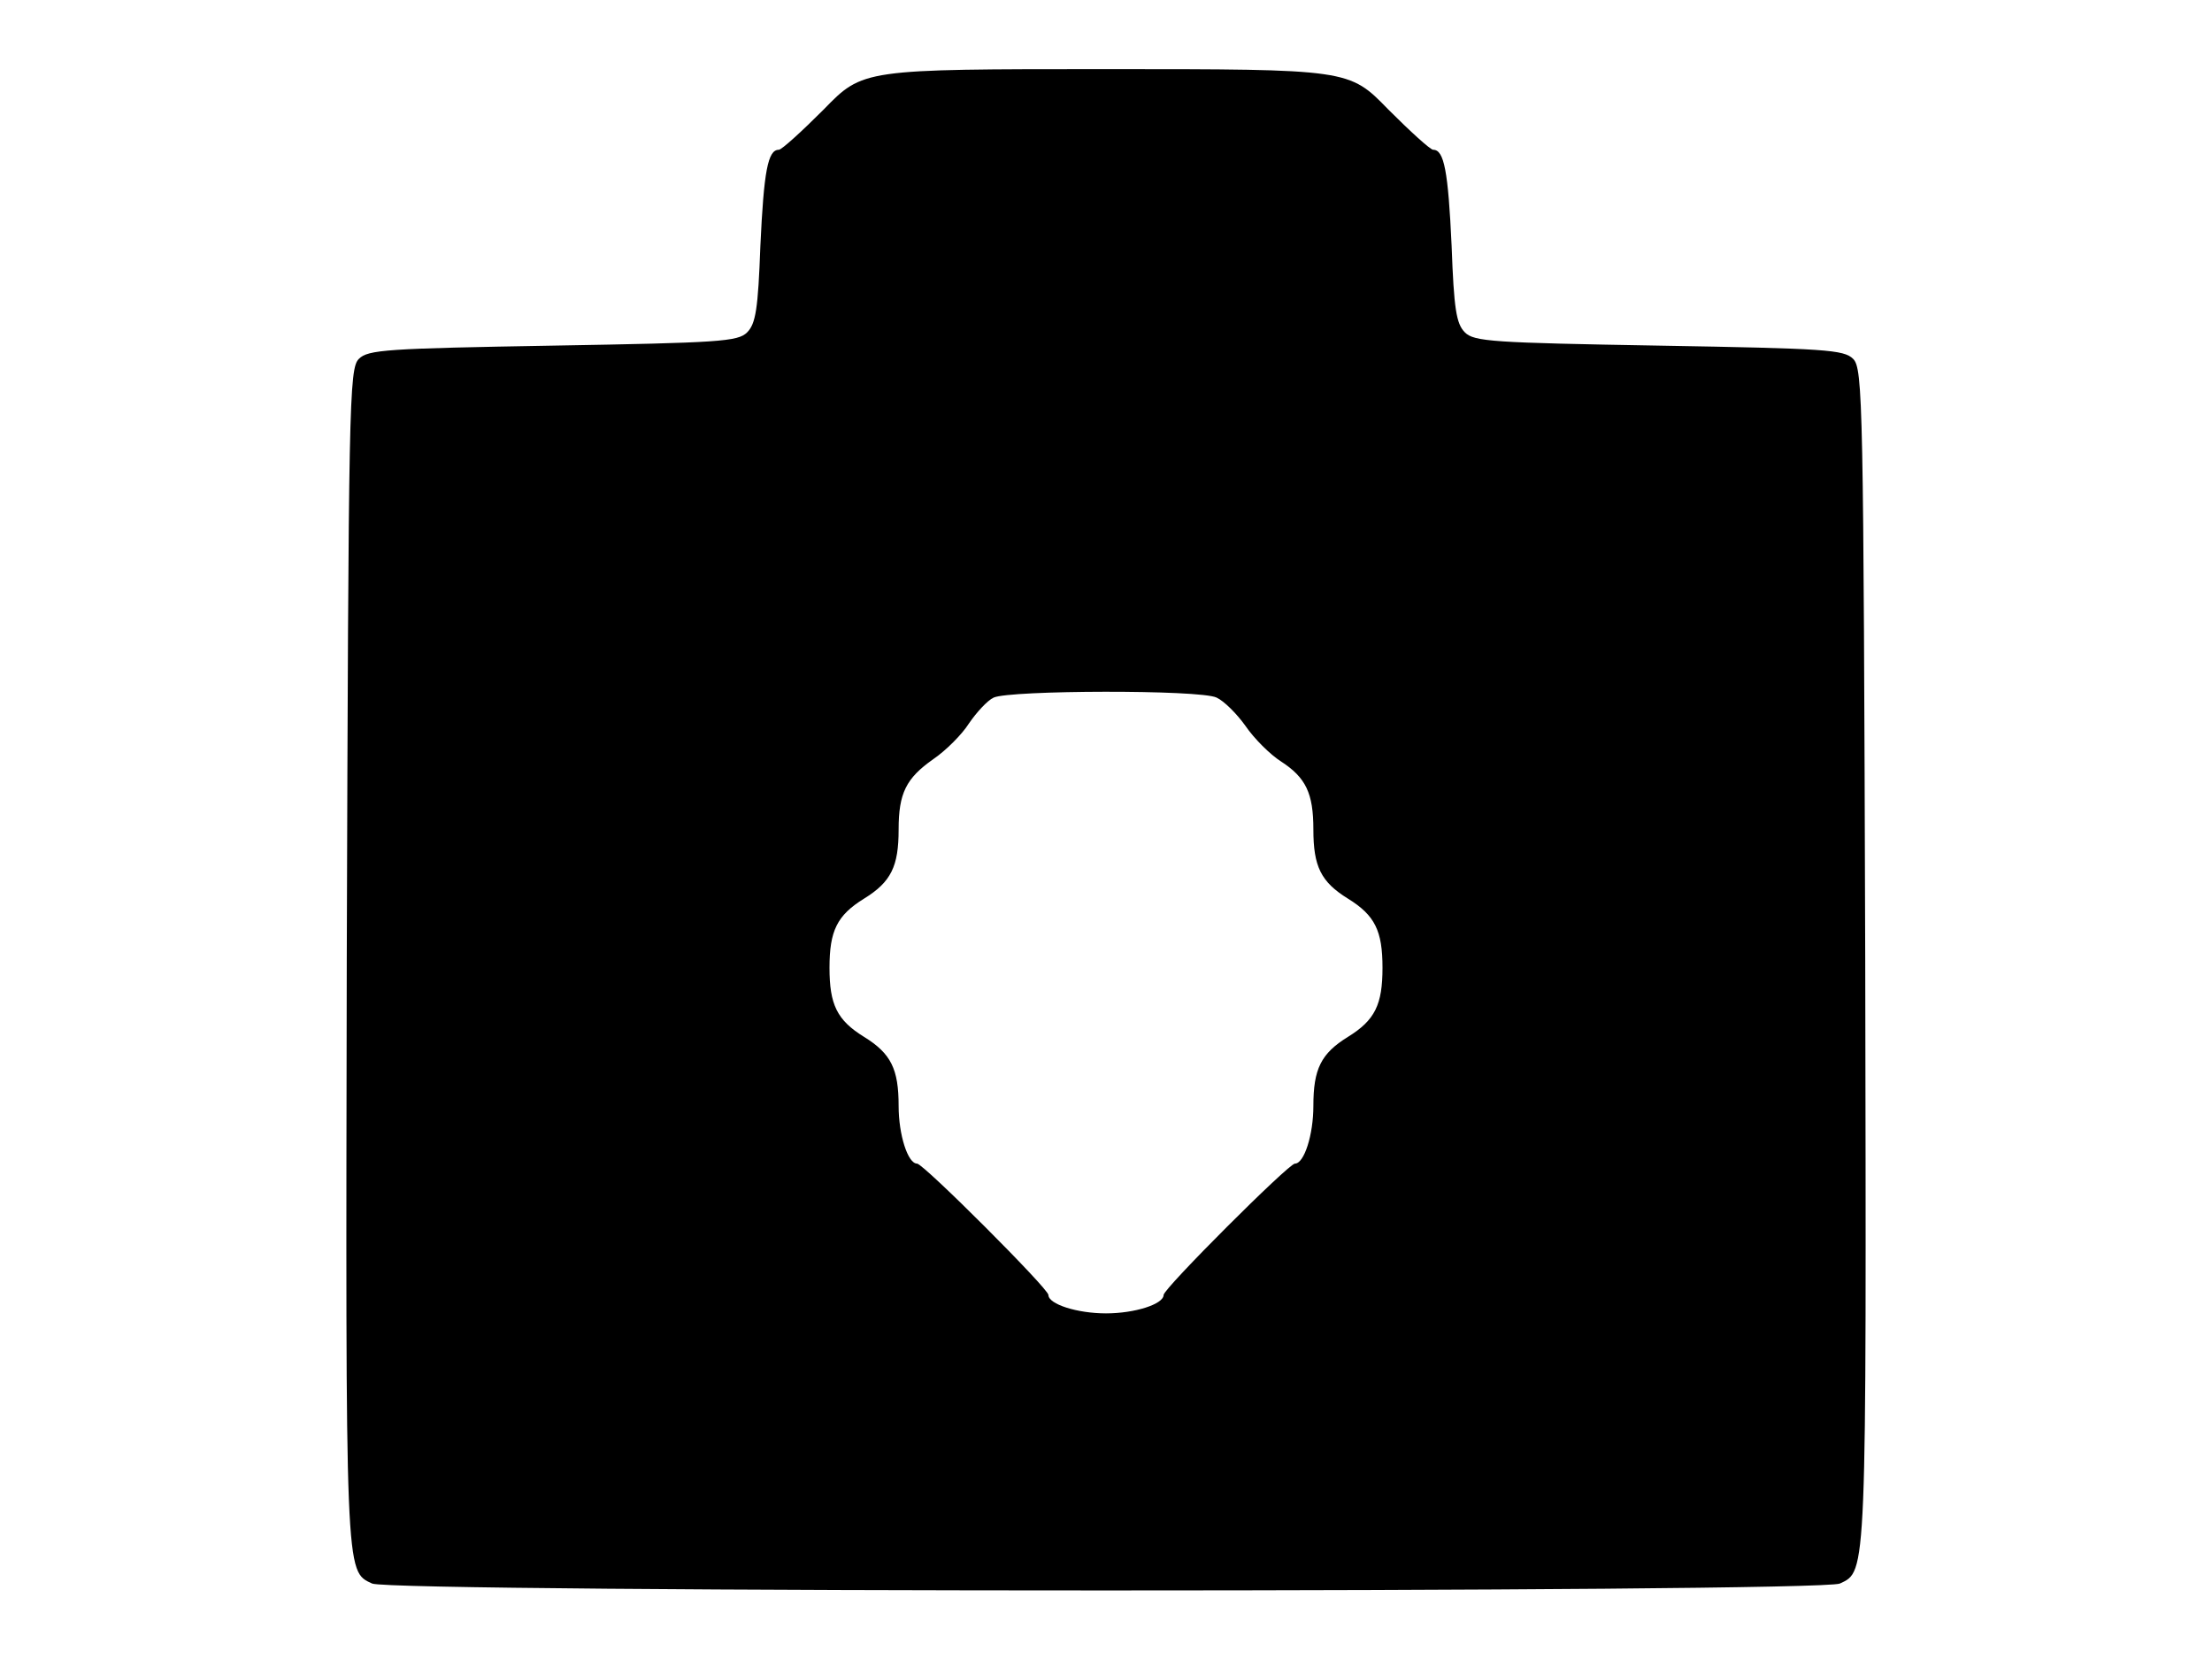
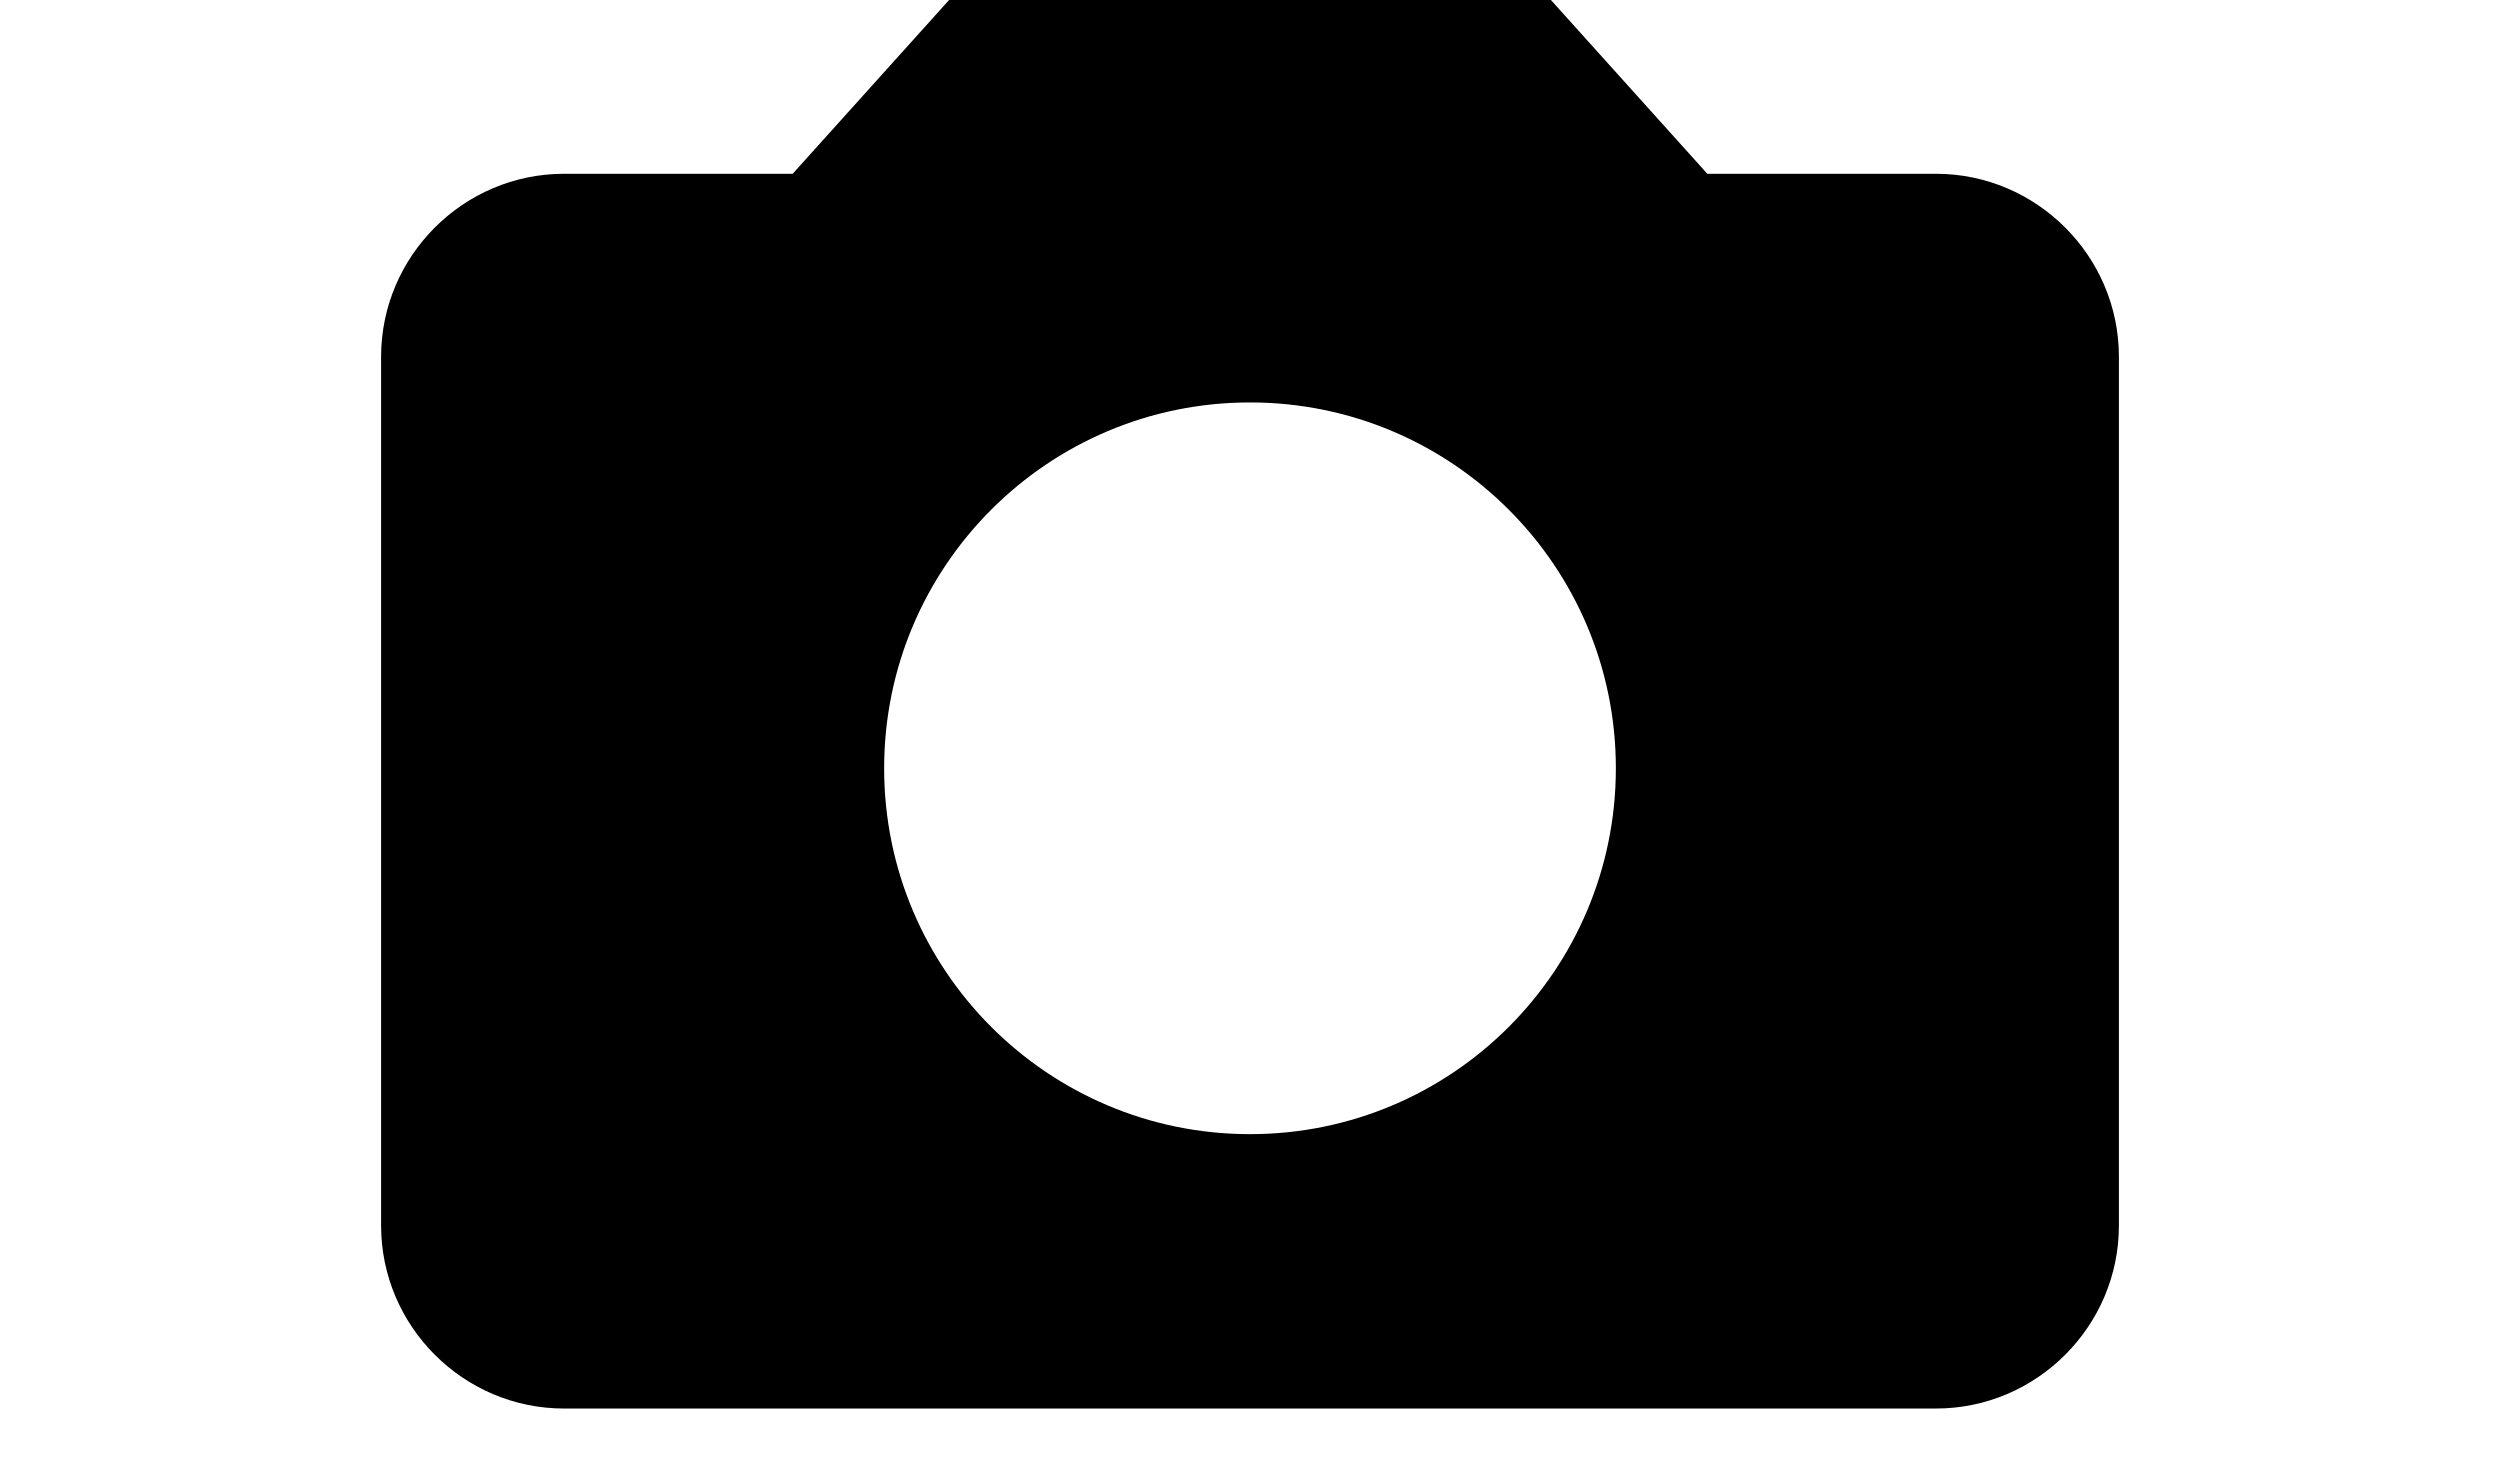
- <svg xmlns="http://www.w3.org/2000/svg" style="height:1em;width:auto" version="1.0" viewBox="0 0 384 288" preserveAspectRatio="xMidYMid meet">
-   <g transform="translate(0,288) scale(0.1,-0.1)" fill="currentColor" stroke="none">
-     <path d="M1430 2690 c-38 -38 -73 -70 -78 -70 -19 0 -26 -37 -32 -167 -4 -109 -8 -135 -23 -150 -16 -16 -48 -18 -337 -23 -289 -5 -321 -7 -337 -23 -17 -17 -18 -74 -21 -1040 -2 -1079 -3 -1064 44 -1086 36 -16 2512 -16 2548 0 47 22 46 7 44 1086 -3 966 -4 1023 -21 1040 -16 16 -48 18 -337 23 -289 5 -321 7 -337 23 -15 15 -19 41 -23 150 -6 130 -13 167 -32 167 -5 0 -40 32 -78 70 -68 70 -68 70 -490 70 -422 0 -422 0 -490 -70z m682 -1021 c13 -6 35 -28 50 -49 15 -22 43 -50 62 -62 43 -28 56 -55 56 -118 0 -64 13 -91 60 -120 47 -29 60 -56 60 -120 0 -64 -13 -91 -60 -120 -47 -29 -60 -56 -60 -120 0 -50 -16 -100 -32 -100 -11 0 -228 -217 -228 -228 0 -16 -50 -32 -100 -32 -50 0 -100 16 -100 32 0 11 -217 228 -228 228 -16 0 -32 50 -32 100 0 64 -13 91 -60 120 -47 29 -60 56 -60 120 0 64 13 91 60 120 47 29 60 56 60 120 0 63 13 89 60 122 22 15 50 43 62 62 13 19 32 40 43 45 28 13 358 14 387 0z" />
+ <svg xmlns="http://www.w3.org/2000/svg" viewBox="0 0 41 24" preserveAspectRatio="xMidYMid meet" aria-hidden="true" focusable="false">
+   <g transform="translate(2.5 0) scale(1.5) translate(0 -4.6)">
+     <path fill="currentColor" fill-rule="evenodd" d="   M7 6.5   L8.8 4.5   H15.2   L17 6.5   H19.5   C20.6 6.5 21.5 7.4 21.5 8.5   V18   C21.5 19.1 20.6 20 19.5 20   H4.5   C3.4 20 2.5 19.1 2.5 18   V8.5   C2.5 7.4 3.4 6.5 4.5 6.5   H7   Z    M12 9   A4 4 0 1 0 12 17   A4 4 0 1 0 12 9   Z  " />
  </g>
</svg>
